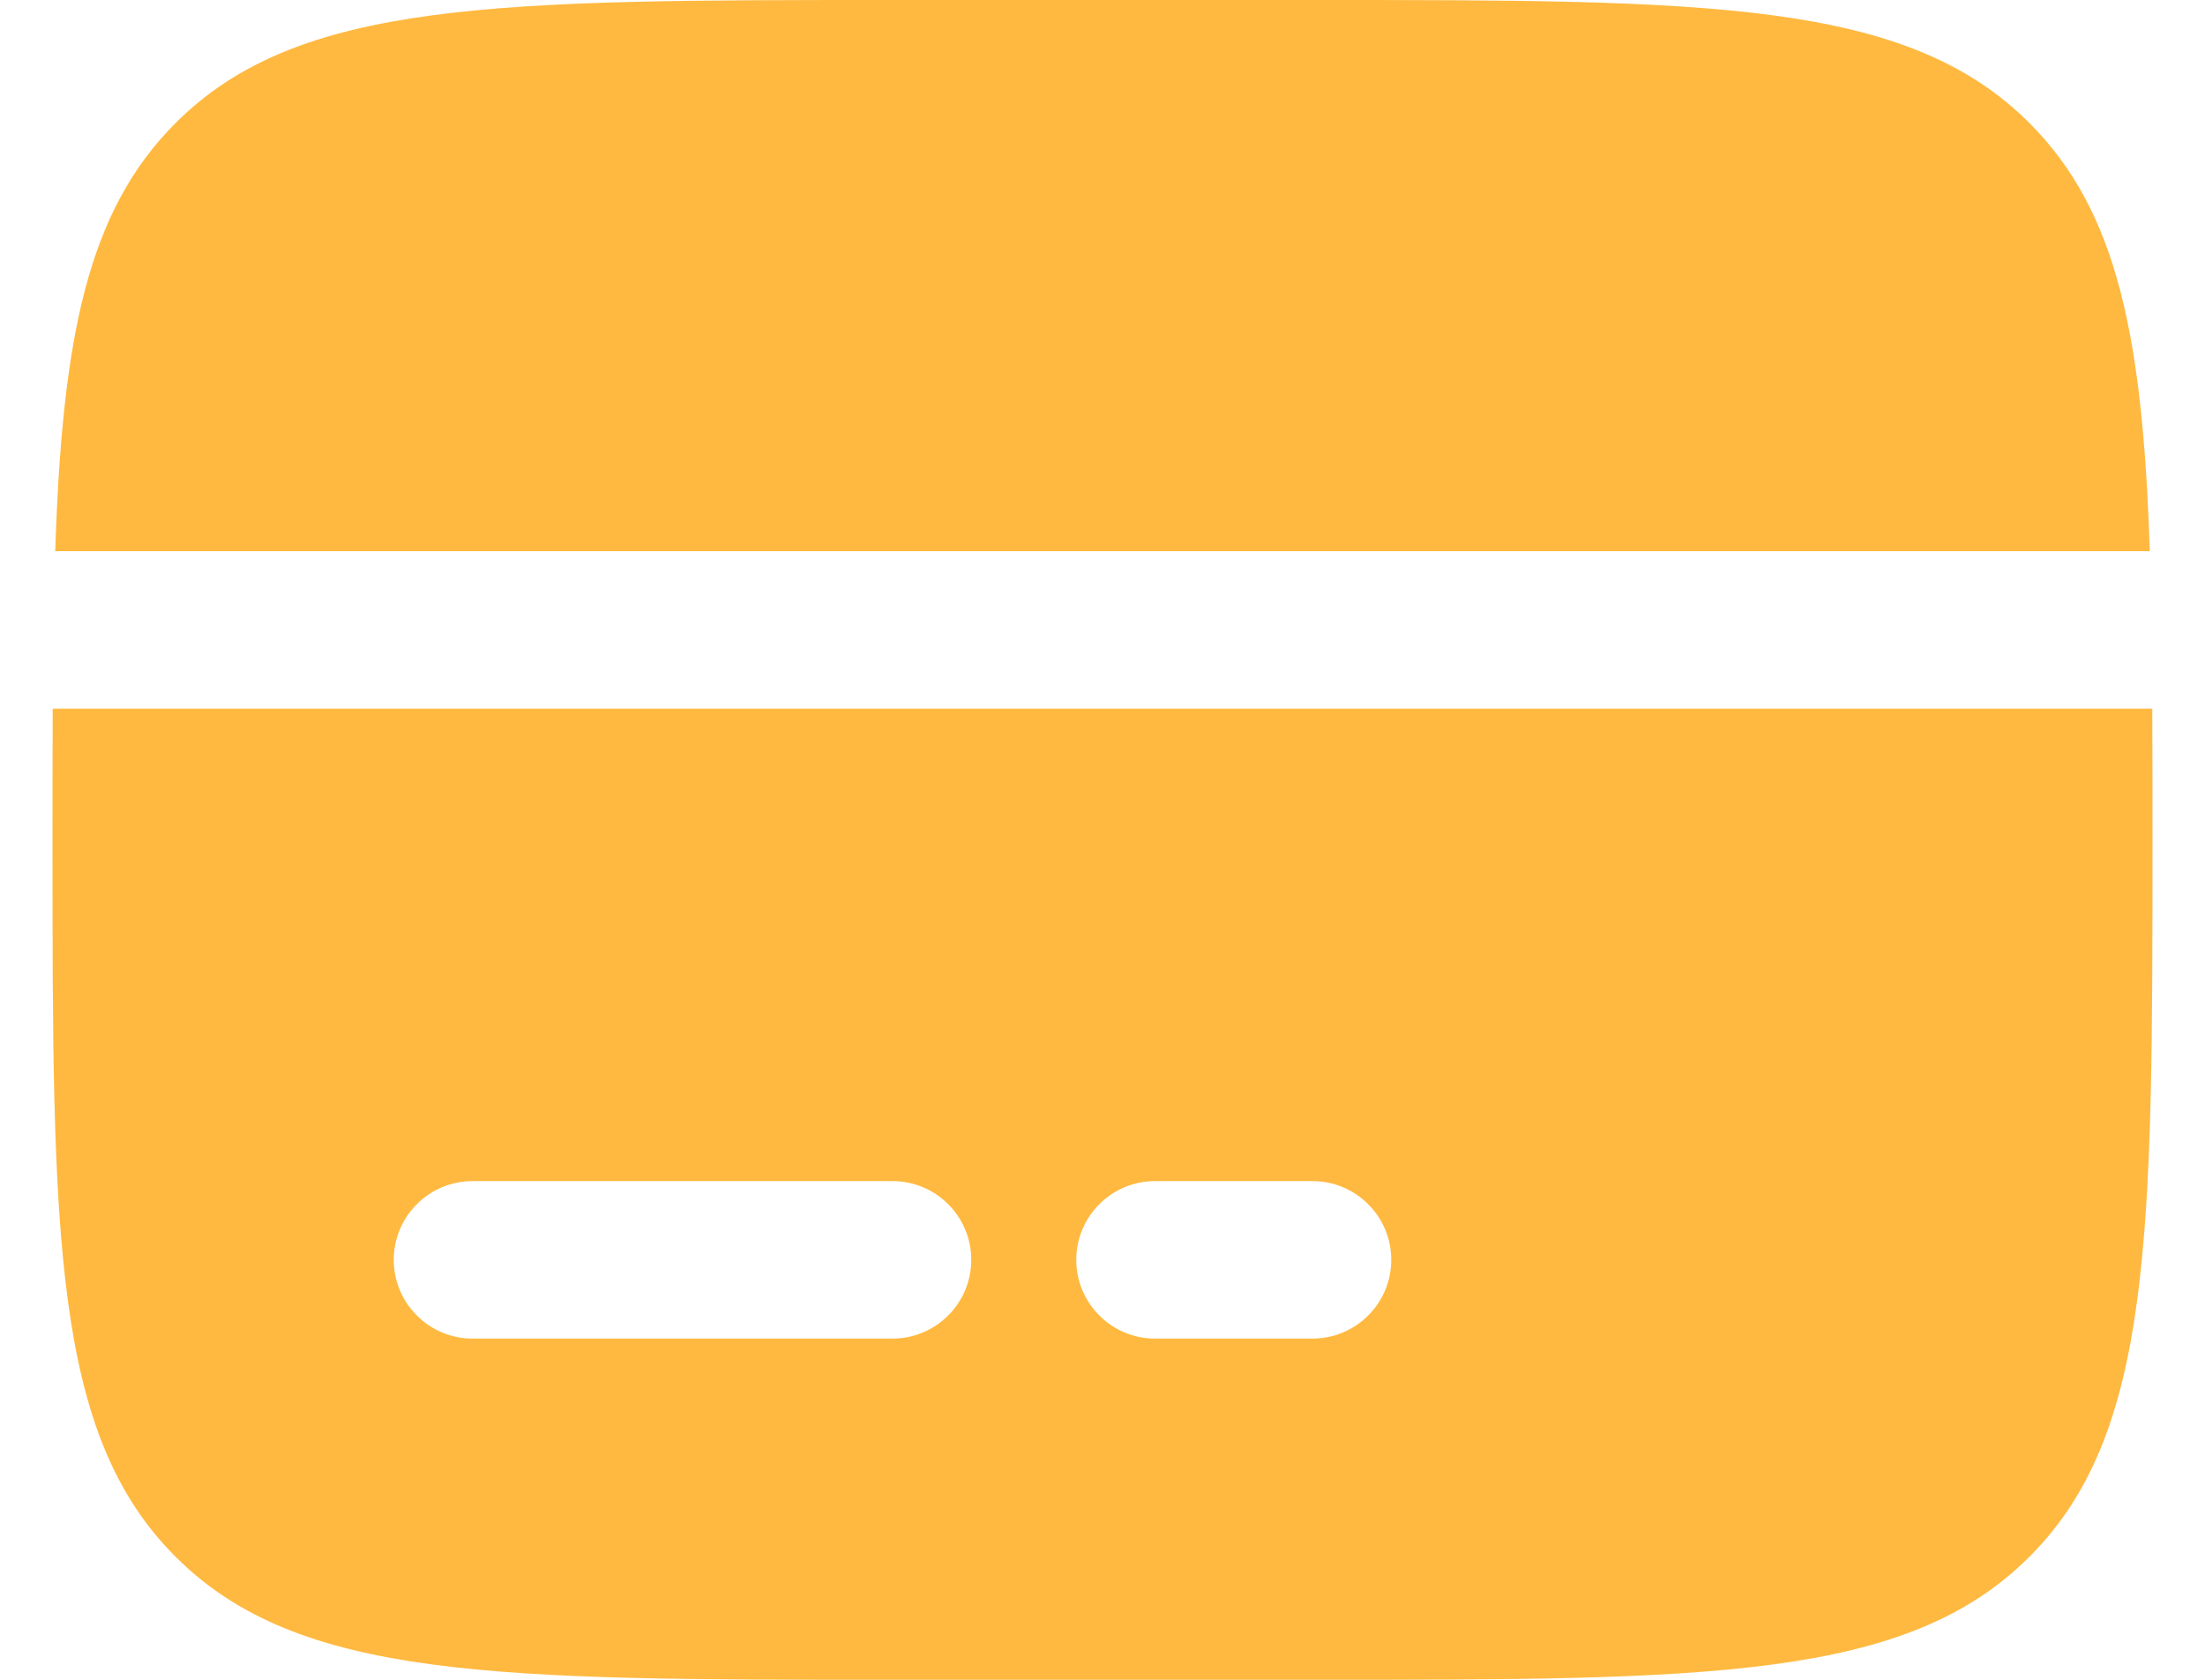
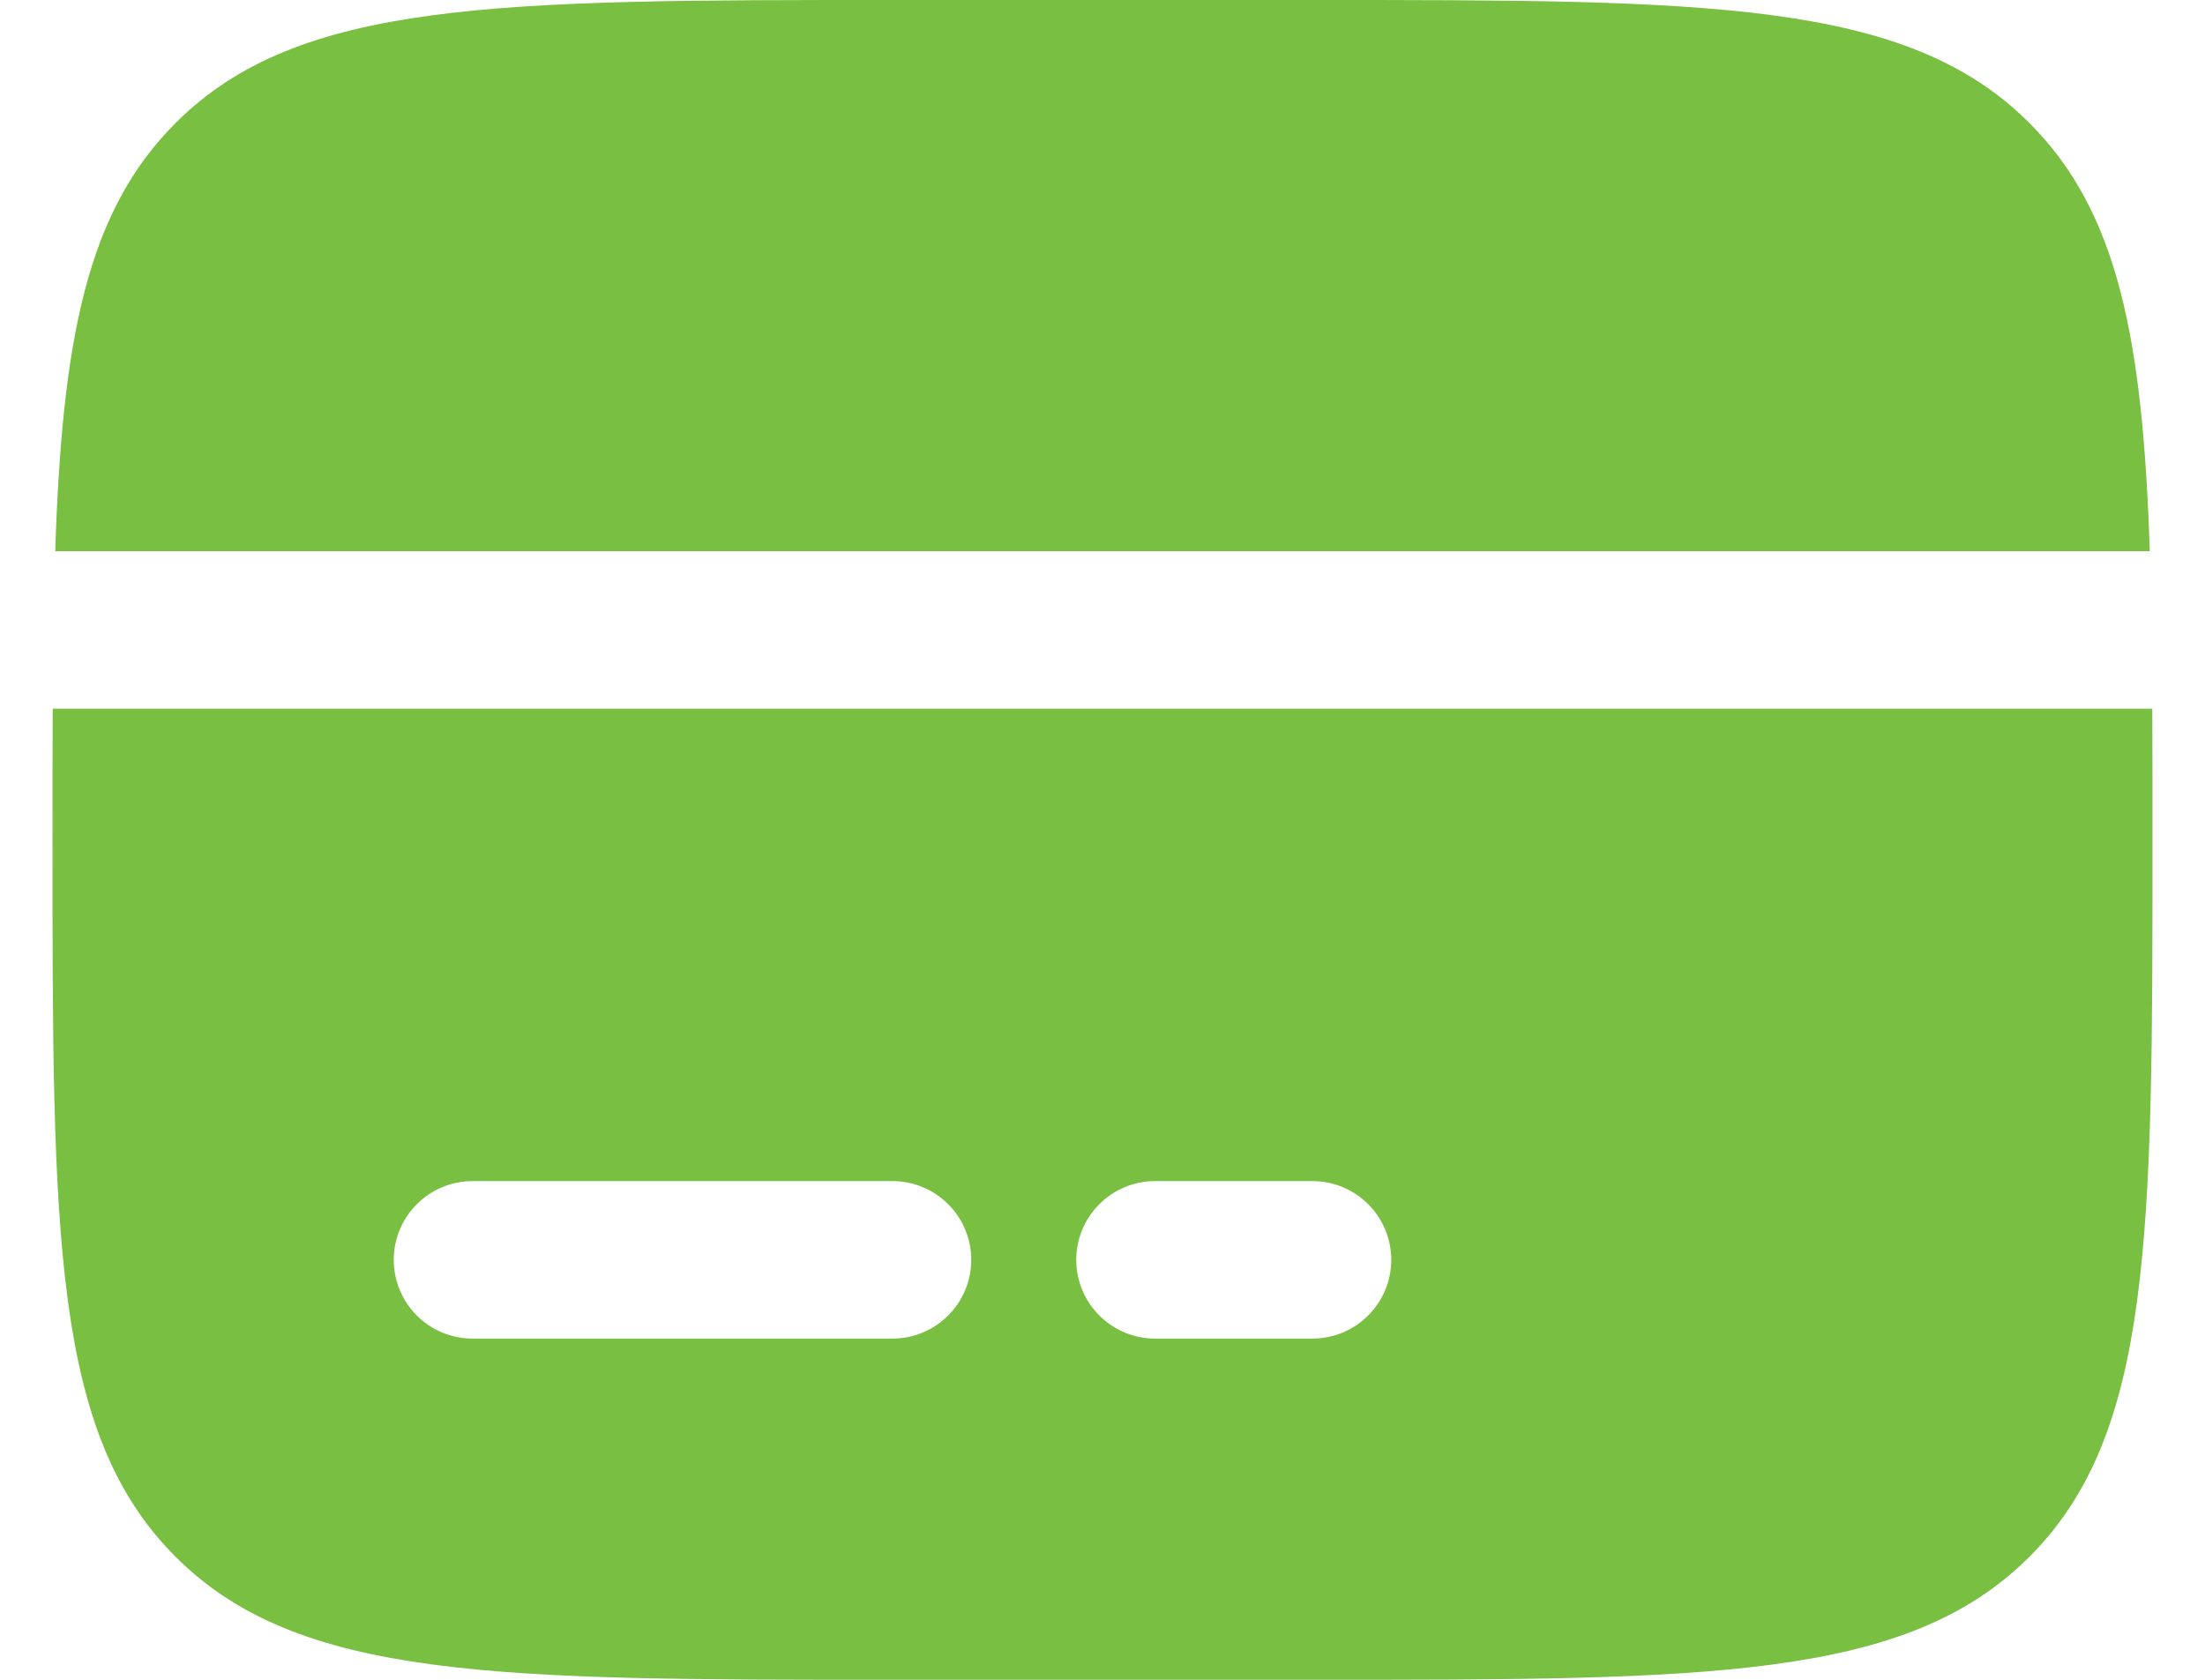
<svg xmlns="http://www.w3.org/2000/svg" width="21" height="16" viewBox="0 0 21 16" fill="none">
-   <path fill-rule="evenodd" clip-rule="evenodd" d="M8.5 0H12.5C16.271 0 18.157 -1.19209e-07 19.328 1.172C20.172 2.015 20.408 3.229 20.474 5.25H0.526C0.592 3.229 0.828 2.015 1.672 1.172C2.843 -1.19209e-07 4.729 0 8.5 0ZM12.5 16H8.5C4.729 16 2.843 16 1.672 14.828C0.5 13.657 0.5 11.771 0.5 8C0.5 7.558 0.5 7.142 0.502 6.75H20.498C20.5 7.142 20.5 7.558 20.5 8C20.5 11.771 20.5 13.657 19.328 14.828C18.157 16 16.271 16 12.5 16ZM4.5 11.25C4.301 11.25 4.11 11.329 3.97 11.47C3.829 11.61 3.75 11.801 3.75 12C3.75 12.199 3.829 12.39 3.97 12.53C4.11 12.671 4.301 12.75 4.5 12.75H8.5C8.699 12.75 8.89 12.671 9.03 12.53C9.171 12.39 9.25 12.199 9.25 12C9.25 11.801 9.171 11.61 9.03 11.47C8.89 11.329 8.699 11.25 8.5 11.25H4.5ZM11 11.25C10.801 11.25 10.61 11.329 10.47 11.47C10.329 11.61 10.25 11.801 10.25 12C10.25 12.199 10.329 12.39 10.47 12.53C10.61 12.671 10.801 12.75 11 12.75H12.5C12.699 12.75 12.89 12.671 13.03 12.53C13.171 12.39 13.25 12.199 13.25 12C13.25 11.801 13.171 11.61 13.03 11.47C12.89 11.329 12.699 11.25 12.5 11.25H11Z" fill="#FFB940" />
+   <path fill-rule="evenodd" clip-rule="evenodd" d="M8.5 0H12.5C16.271 0 18.157 -1.19209e-07 19.328 1.172C20.172 2.015 20.408 3.229 20.474 5.25H0.526C0.592 3.229 0.828 2.015 1.672 1.172C2.843 -1.19209e-07 4.729 0 8.5 0ZM12.5 16H8.5C4.729 16 2.843 16 1.672 14.828C0.5 13.657 0.5 11.771 0.5 8C0.5 7.558 0.5 7.142 0.502 6.75H20.498C20.5 7.142 20.5 7.558 20.5 8C20.5 11.771 20.5 13.657 19.328 14.828C18.157 16 16.271 16 12.5 16ZM4.5 11.25C4.301 11.25 4.11 11.329 3.97 11.47C3.829 11.61 3.75 11.801 3.75 12C3.75 12.199 3.829 12.39 3.97 12.53C4.11 12.671 4.301 12.75 4.5 12.75H8.5C8.699 12.75 8.89 12.671 9.03 12.53C9.171 12.39 9.25 12.199 9.25 12C9.25 11.801 9.171 11.61 9.03 11.47C8.89 11.329 8.699 11.25 8.5 11.25H4.5ZM11 11.25C10.801 11.25 10.61 11.329 10.47 11.47C10.329 11.61 10.25 11.801 10.25 12C10.25 12.199 10.329 12.39 10.47 12.53C10.61 12.671 10.801 12.75 11 12.75H12.5C12.699 12.75 12.89 12.671 13.03 12.53C13.171 12.39 13.25 12.199 13.25 12C13.25 11.801 13.171 11.61 13.03 11.47C12.89 11.329 12.699 11.25 12.5 11.25H11Z" fill="#79BF42" />
</svg>
